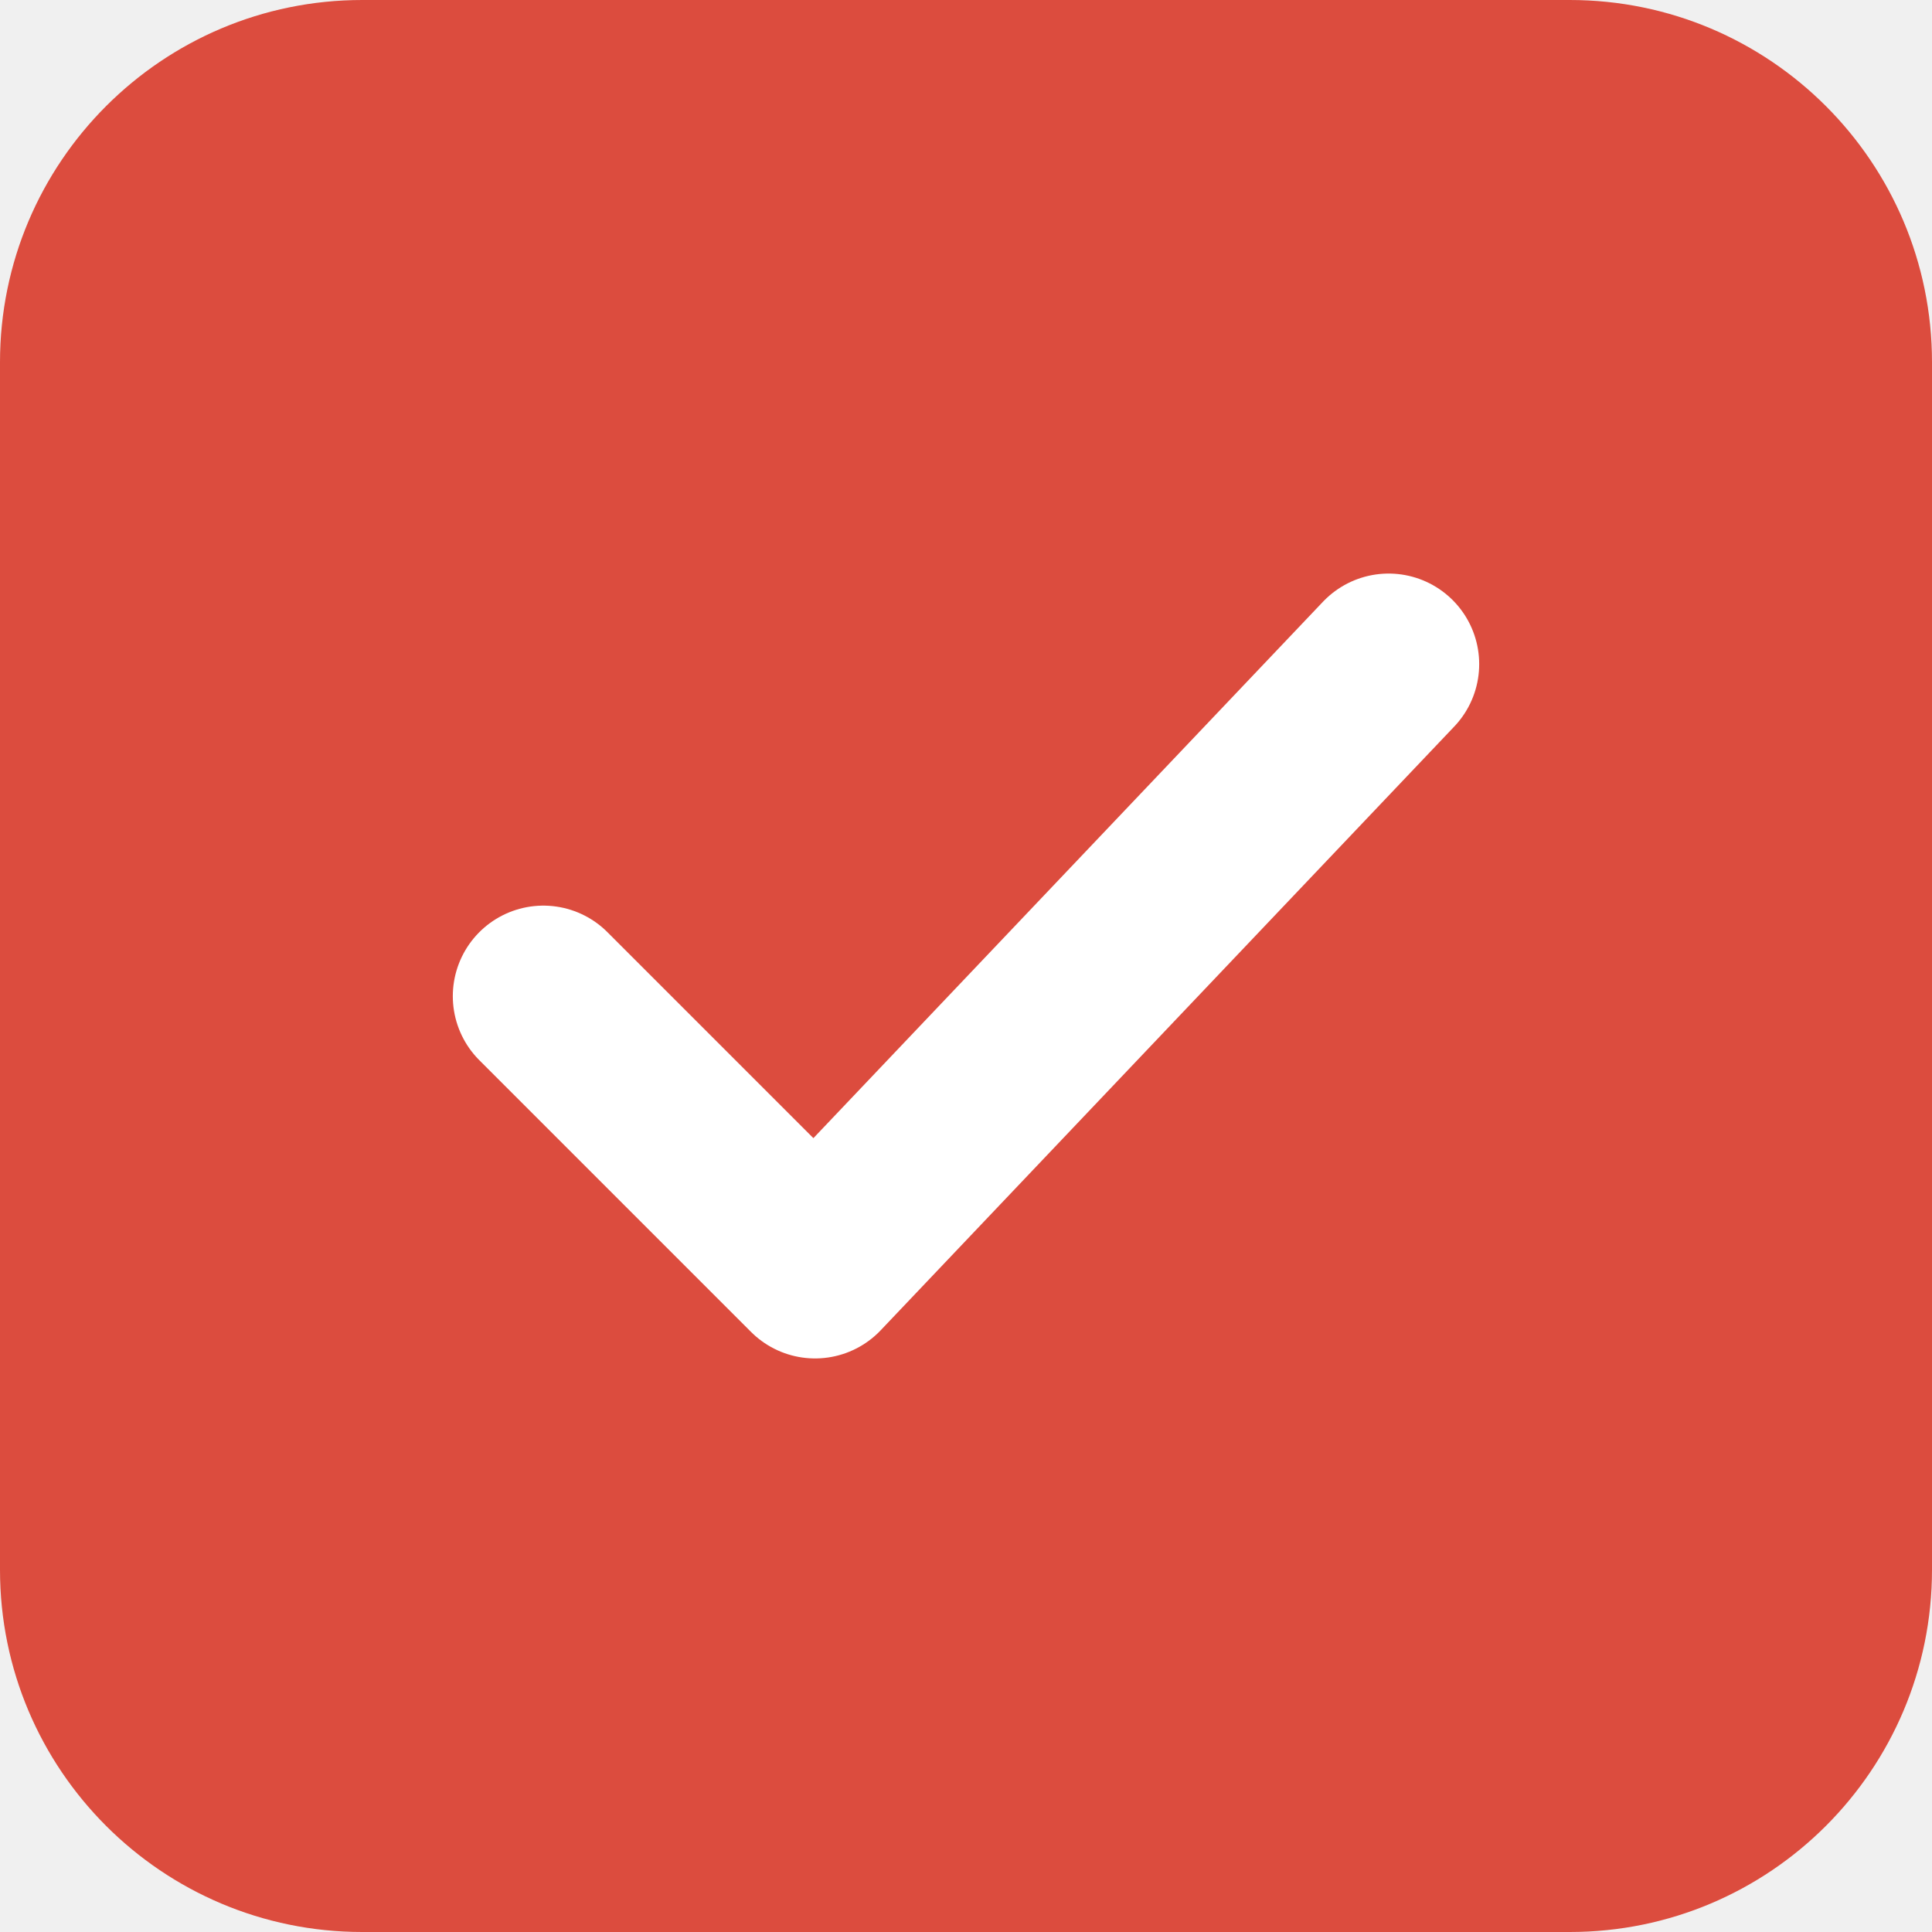
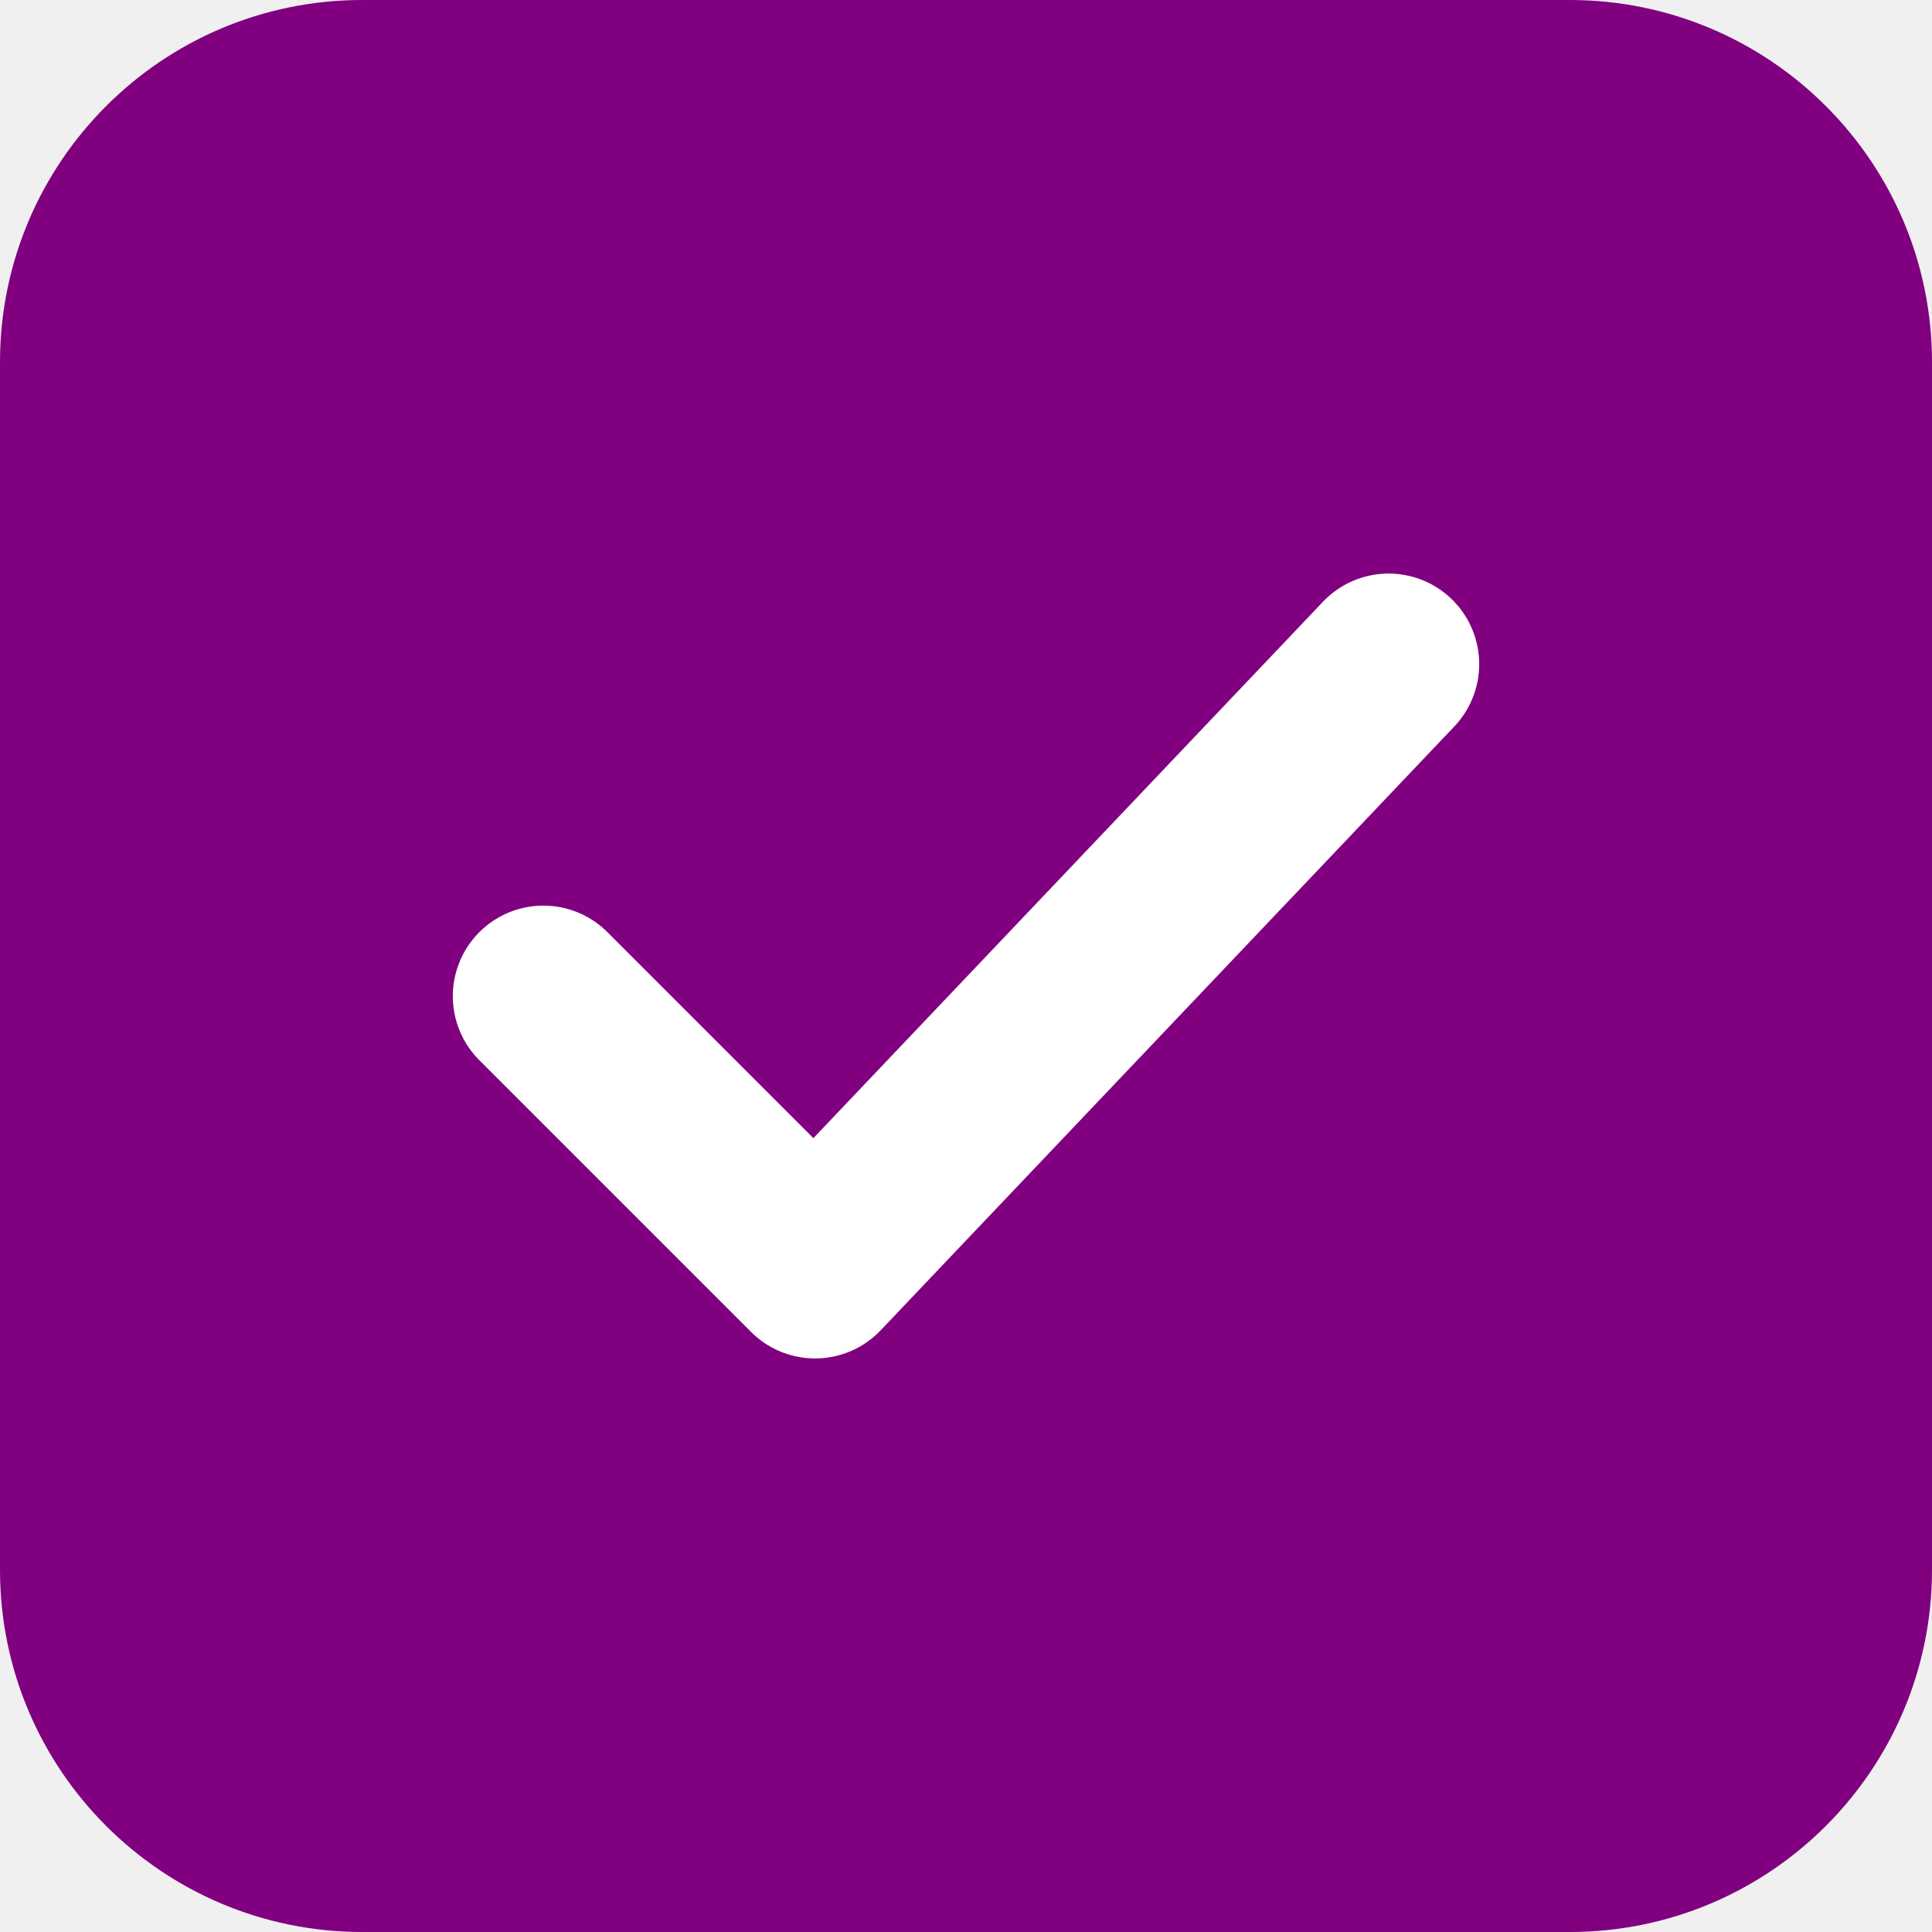
<svg xmlns="http://www.w3.org/2000/svg" viewBox="0 0 32 32">
-   <rect width="32" height="32" rx="6" fill="#dc4c3e" />
+   <rect width="32" height="32" rx="6" fill="#800080" />
  <path d="M9 16.5l4.5 4.5L23 11" stroke="white" stroke-width="3" stroke-linecap="round" stroke-linejoin="round" fill="none" />
</svg>
